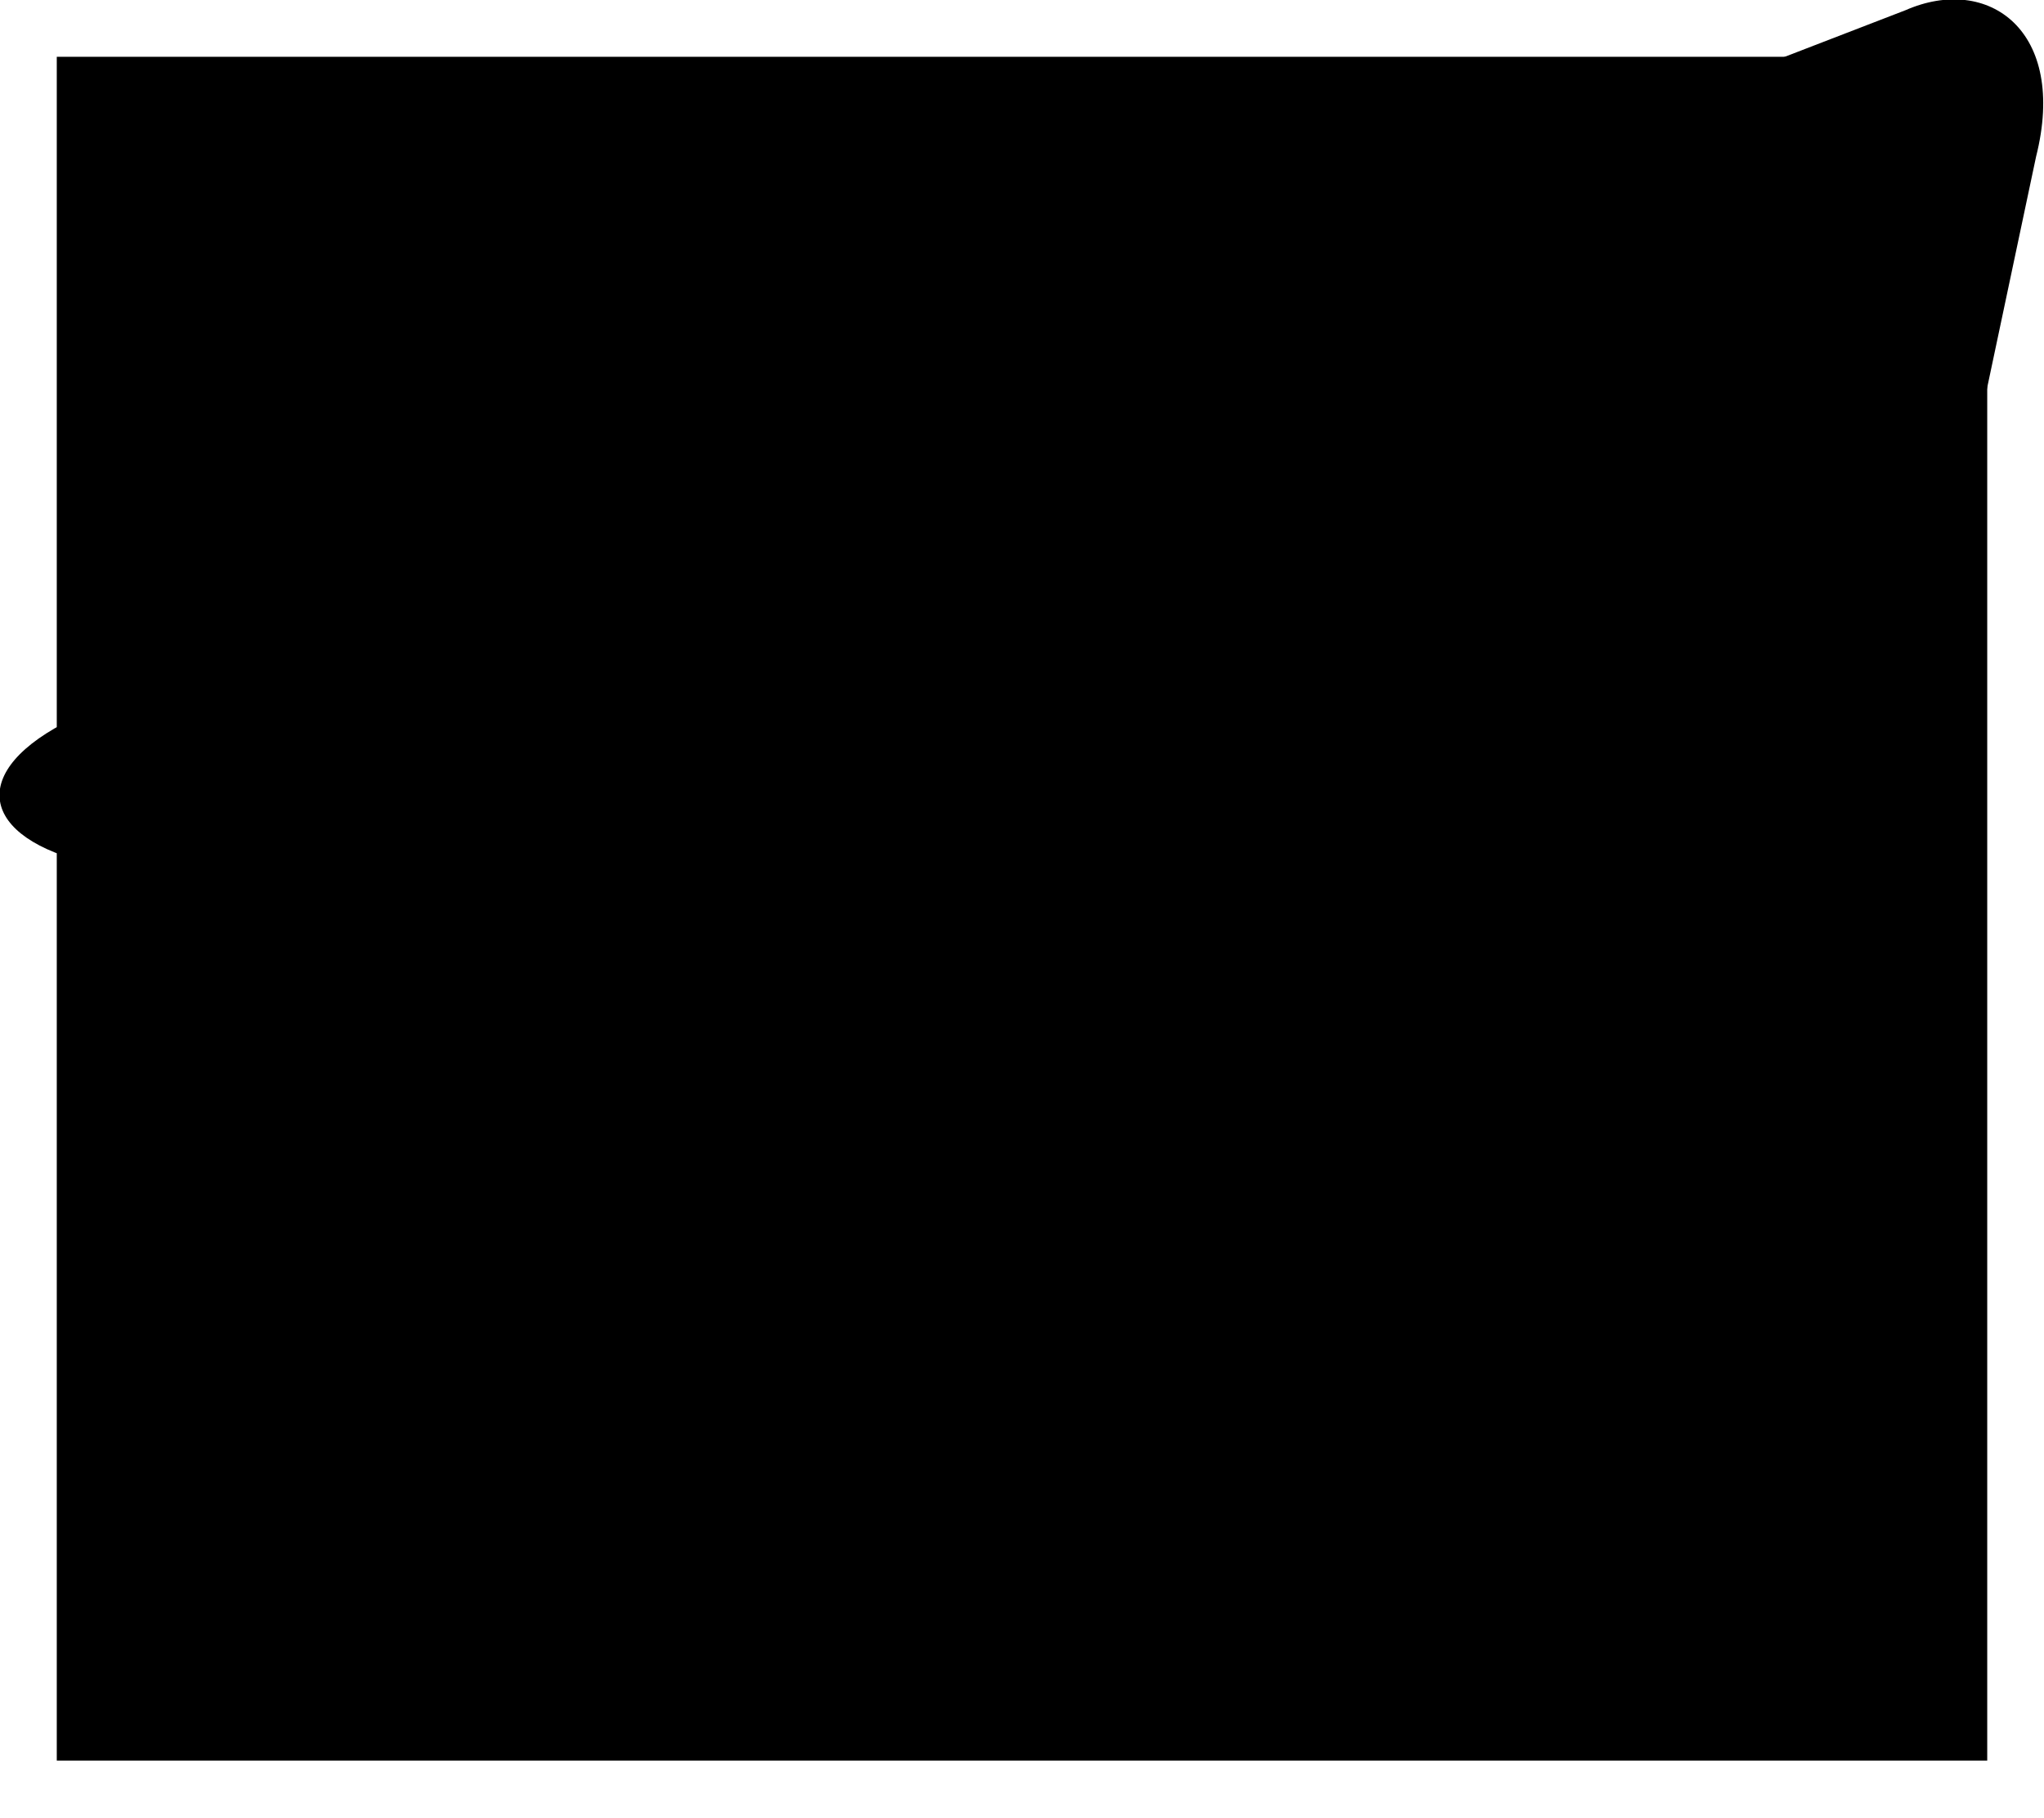
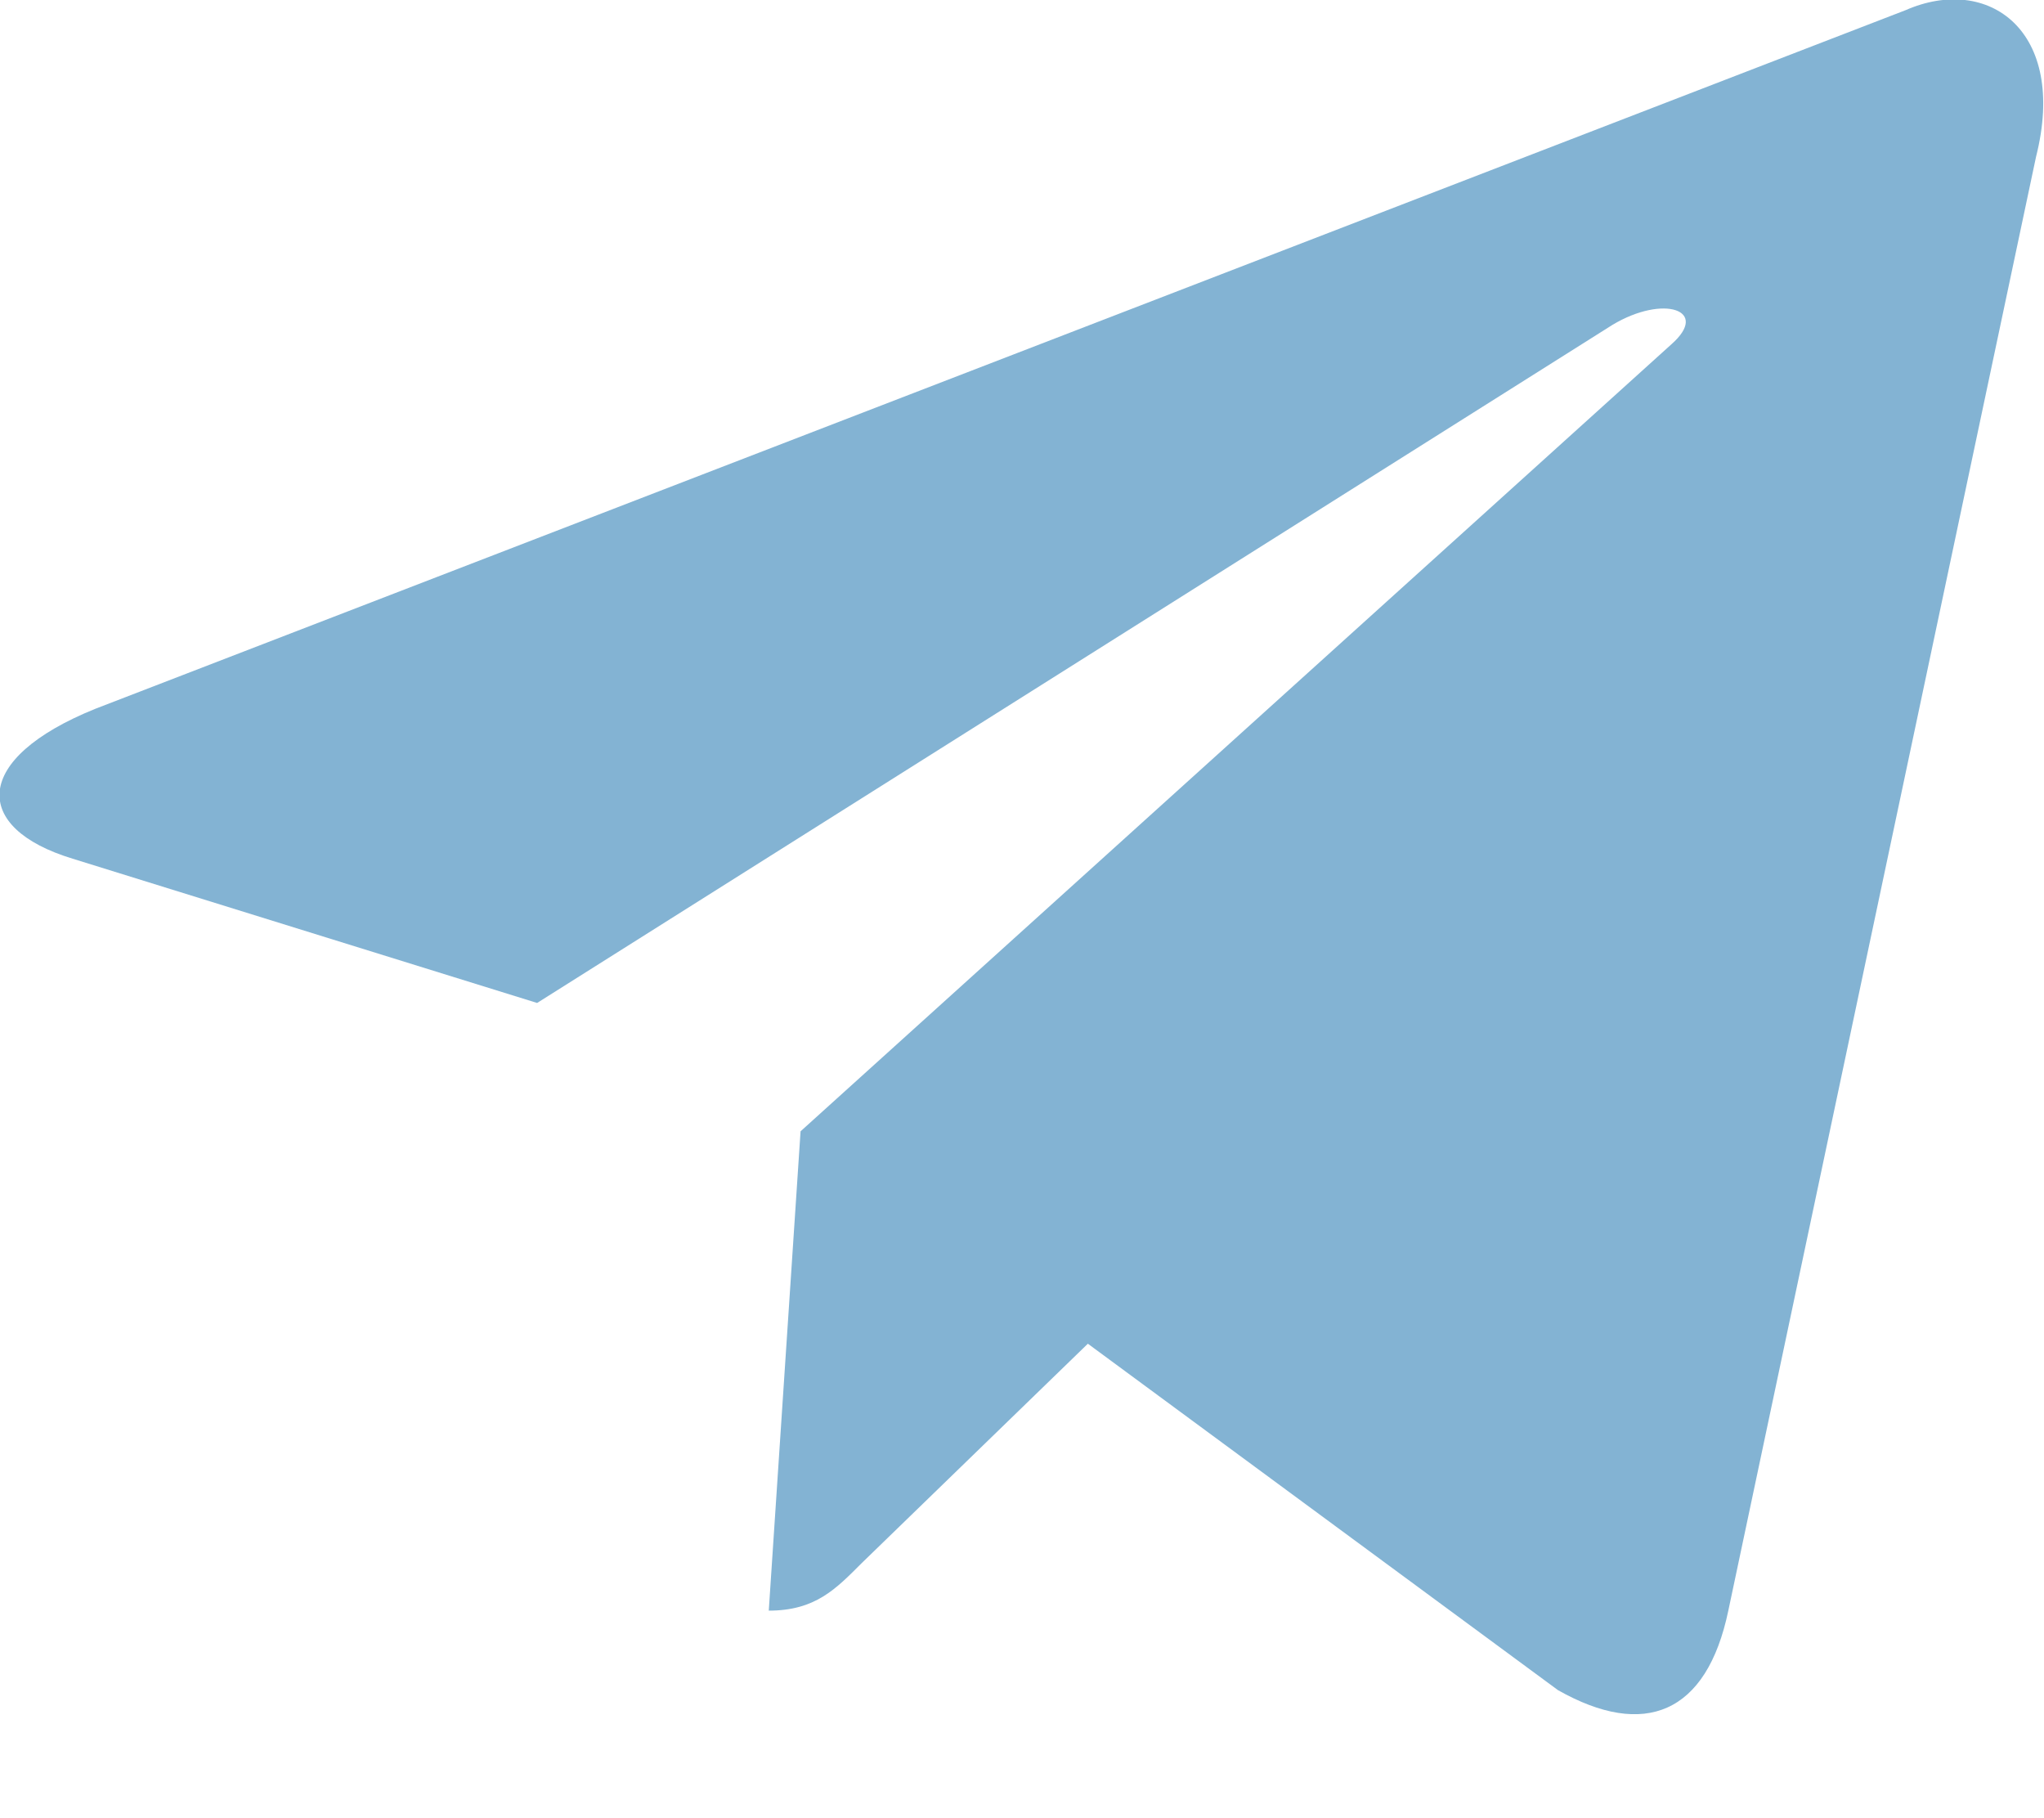
- <svg xmlns="http://www.w3.org/2000/svg" width="18" height="16" fill="currentColor" viewBox="0 0 18 16">
+ <svg xmlns="http://www.w3.org/2000/svg" width="18" height="16" fill="none" viewBox="0 0 18 16">
  <rect width="17" height="15" rx="0" transform="translate(.5 .5)" />
-   <path fill="currentColor" d="m16.78.09-15.94 6.15c-1.09.44-1.09 1.05-.2 1.32l4.09 1.27 9.47-5.97c.45-.27.86-.13.52.17l-7.67 6.93-.28 4.22c.41 0 .59-.19.82-.42l1.99-1.93 4.14 3.05c.76.43 1.31.21 1.5-.7l2.71-12.8c.28-1.11-.42-1.61-1.15-1.29" />
+   <path fill="#83B3D3" d="m16.78.09-15.94 6.15c-1.09.44-1.09 1.05-.2 1.32l4.09 1.27 9.47-5.97c.45-.27.86-.13.52.17l-7.67 6.93-.28 4.22c.41 0 .59-.19.82-.42l1.99-1.93 4.14 3.05c.76.43 1.31.21 1.5-.7l2.71-12.8c.28-1.11-.42-1.61-1.15-1.29" />
</svg>
